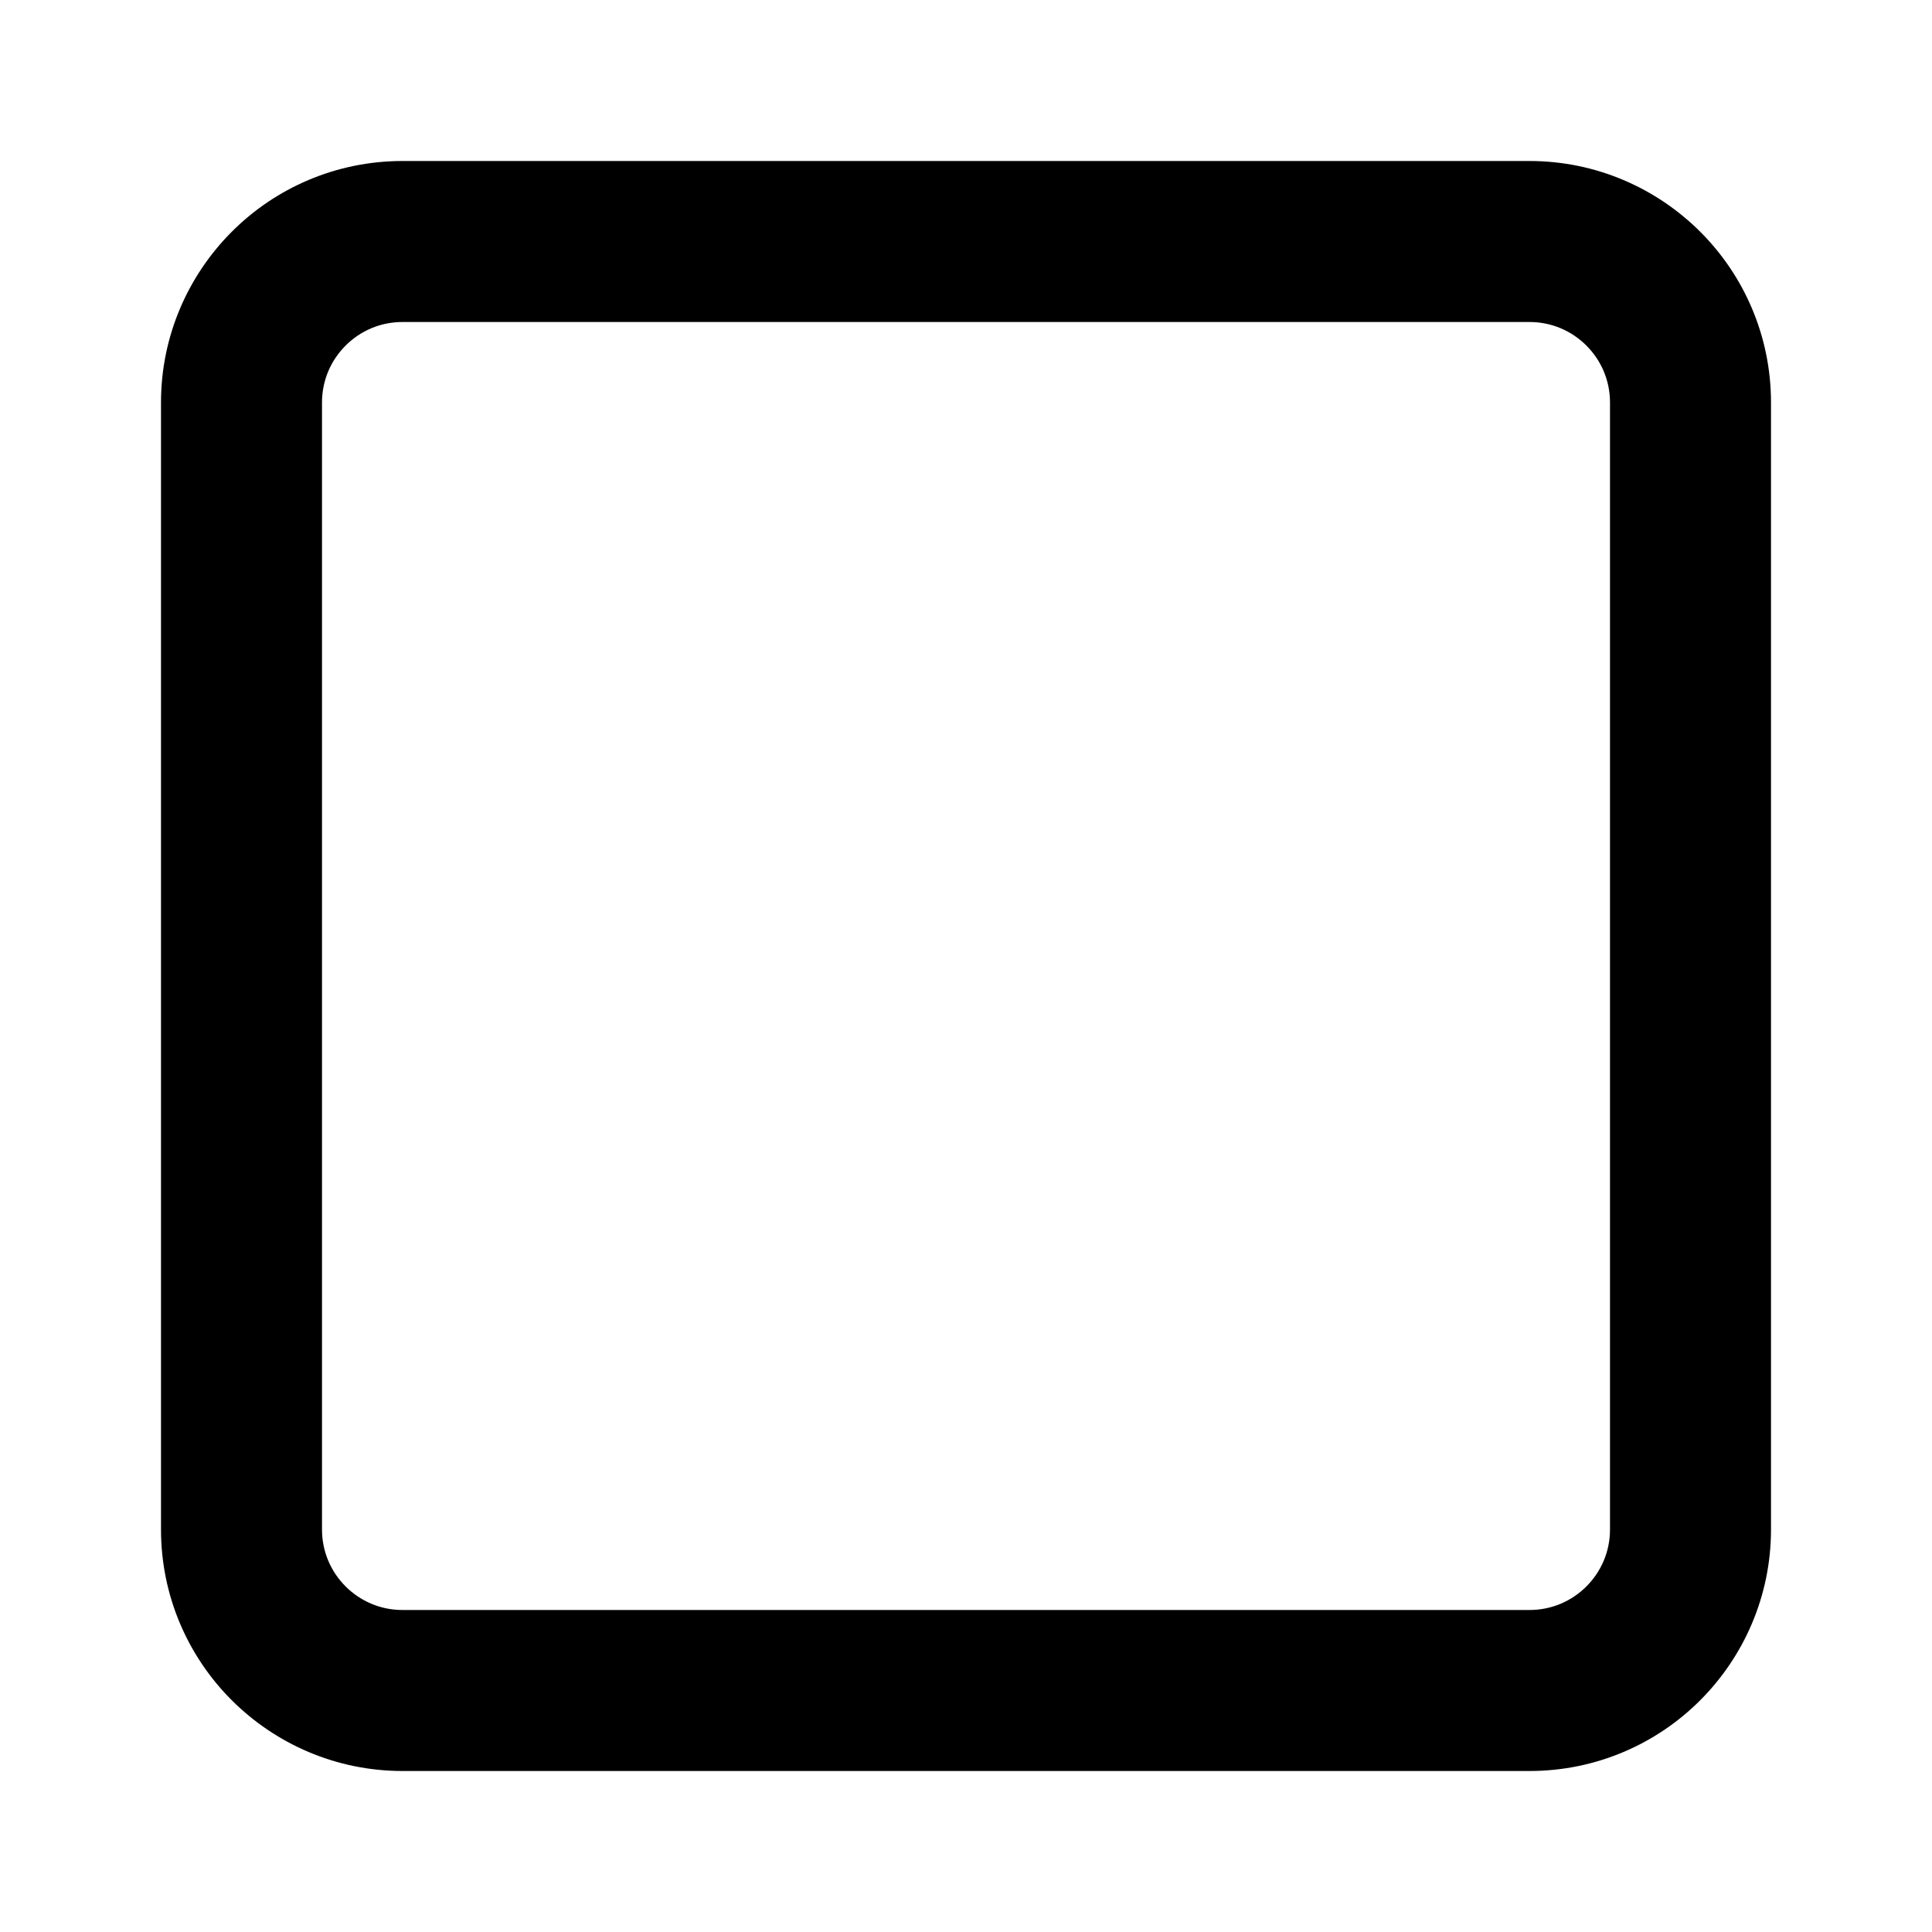
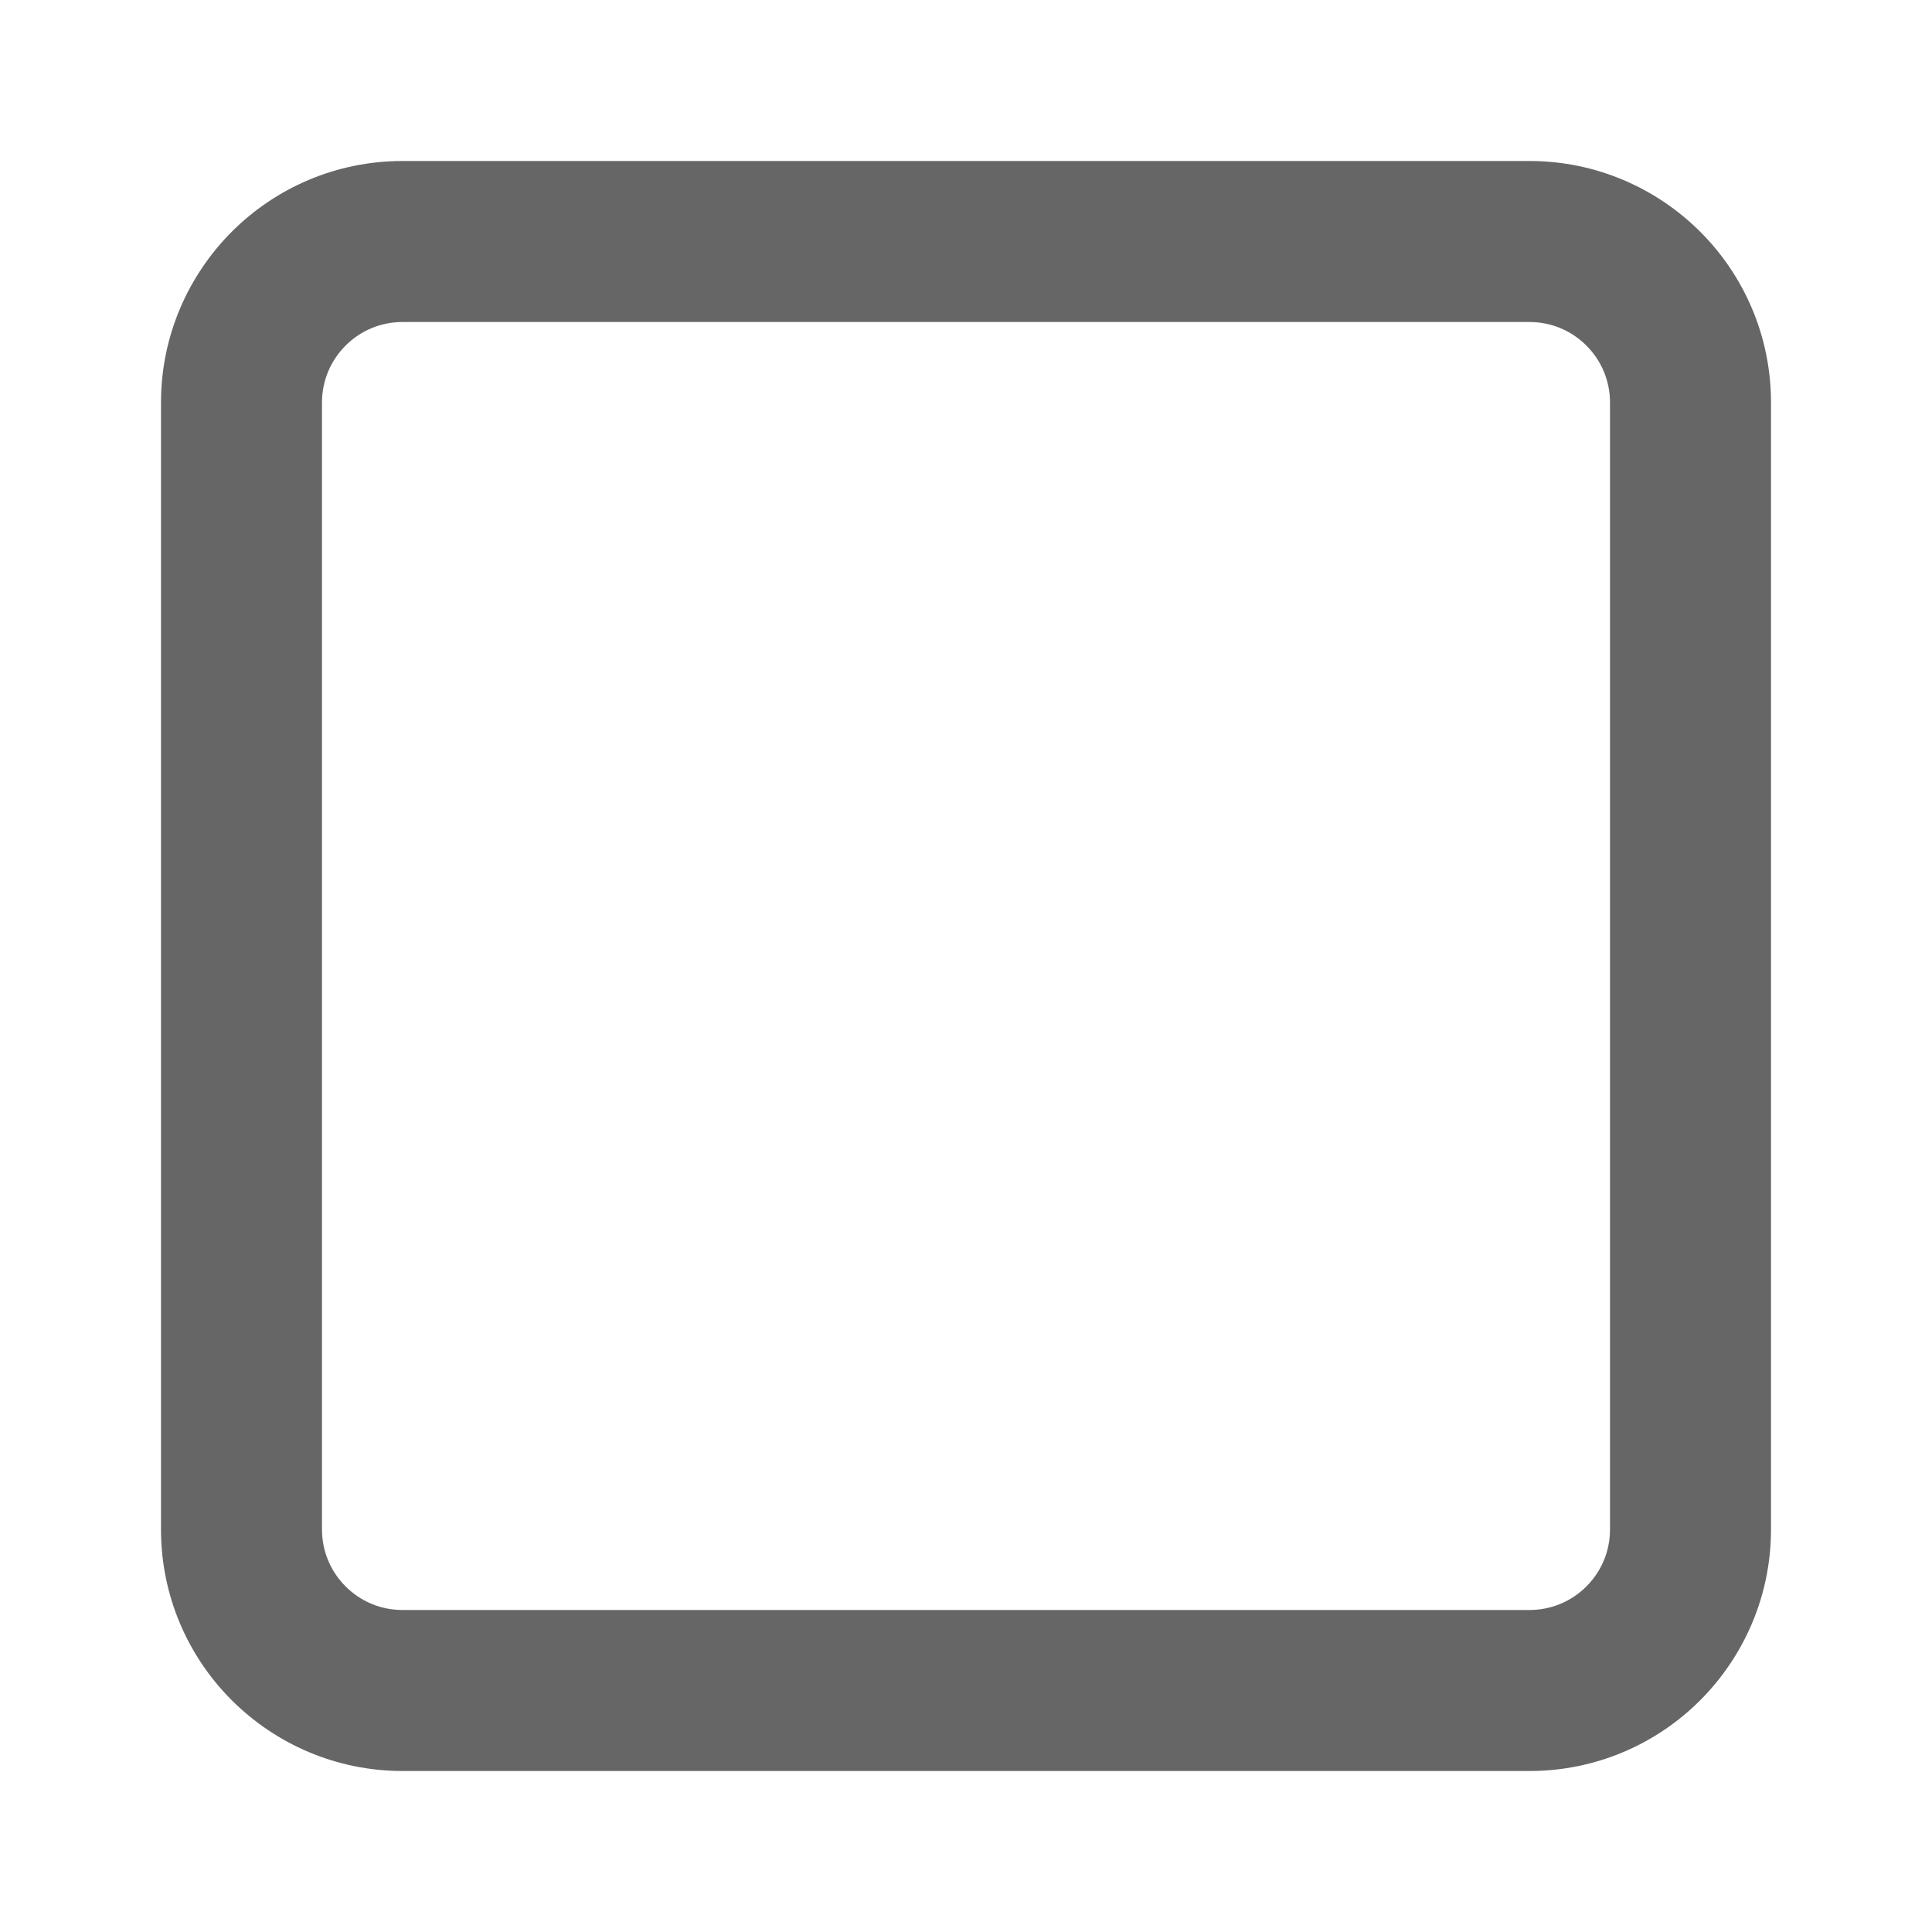
<svg xmlns="http://www.w3.org/2000/svg" id="svg6" viewBox="0 0 24 24" height="24" width="24" version="1.1">
  <defs id="defs10" />
-   <path style="fill:#000000;fill-opacity:1" id="path4" d="M5 2c-0.828 0-1.58 0.337-2.121 0.879s-0.879 1.293-0.879 2.121v14c0 0.828 0.337 1.58 0.879 2.121s1.293 0.879 2.121 0.879h14c0.828 0 1.58-0.337 2.121-0.879s0.879-1.293 0.879-2.121v-14c0-0.828-0.337-1.58-0.879-2.121s-1.293-0.879-2.121-0.879zM5 4h14c0.276 0 0.525 0.111 0.707 0.293s0.293 0.431 0.293 0.707v14c0 0.276-0.111 0.525-0.293 0.707s-0.431 0.293-0.707 0.293h-14c-0.276 0-0.525-0.111-0.707-0.293s-0.293-0.431-0.293-0.707v-14c0-0.276 0.111-0.525 0.293-0.707s0.431-0.293 0.707-0.293z" />
+   <path style="fill:#666666;fill-opacity:1" id="path4" d="M5 2c-0.828 0-1.58 0.337-2.121 0.879s-0.879 1.293-0.879 2.121v14c0 0.828 0.337 1.58 0.879 2.121s1.293 0.879 2.121 0.879h14c0.828 0 1.58-0.337 2.121-0.879s0.879-1.293 0.879-2.121v-14c0-0.828-0.337-1.58-0.879-2.121s-1.293-0.879-2.121-0.879zM5 4h14c0.276 0 0.525 0.111 0.707 0.293s0.293 0.431 0.293 0.707v14c0 0.276-0.111 0.525-0.293 0.707s-0.431 0.293-0.707 0.293h-14c-0.276 0-0.525-0.111-0.707-0.293s-0.293-0.431-0.293-0.707v-14c0-0.276 0.111-0.525 0.293-0.707s0.431-0.293 0.707-0.293z" />
</svg>
